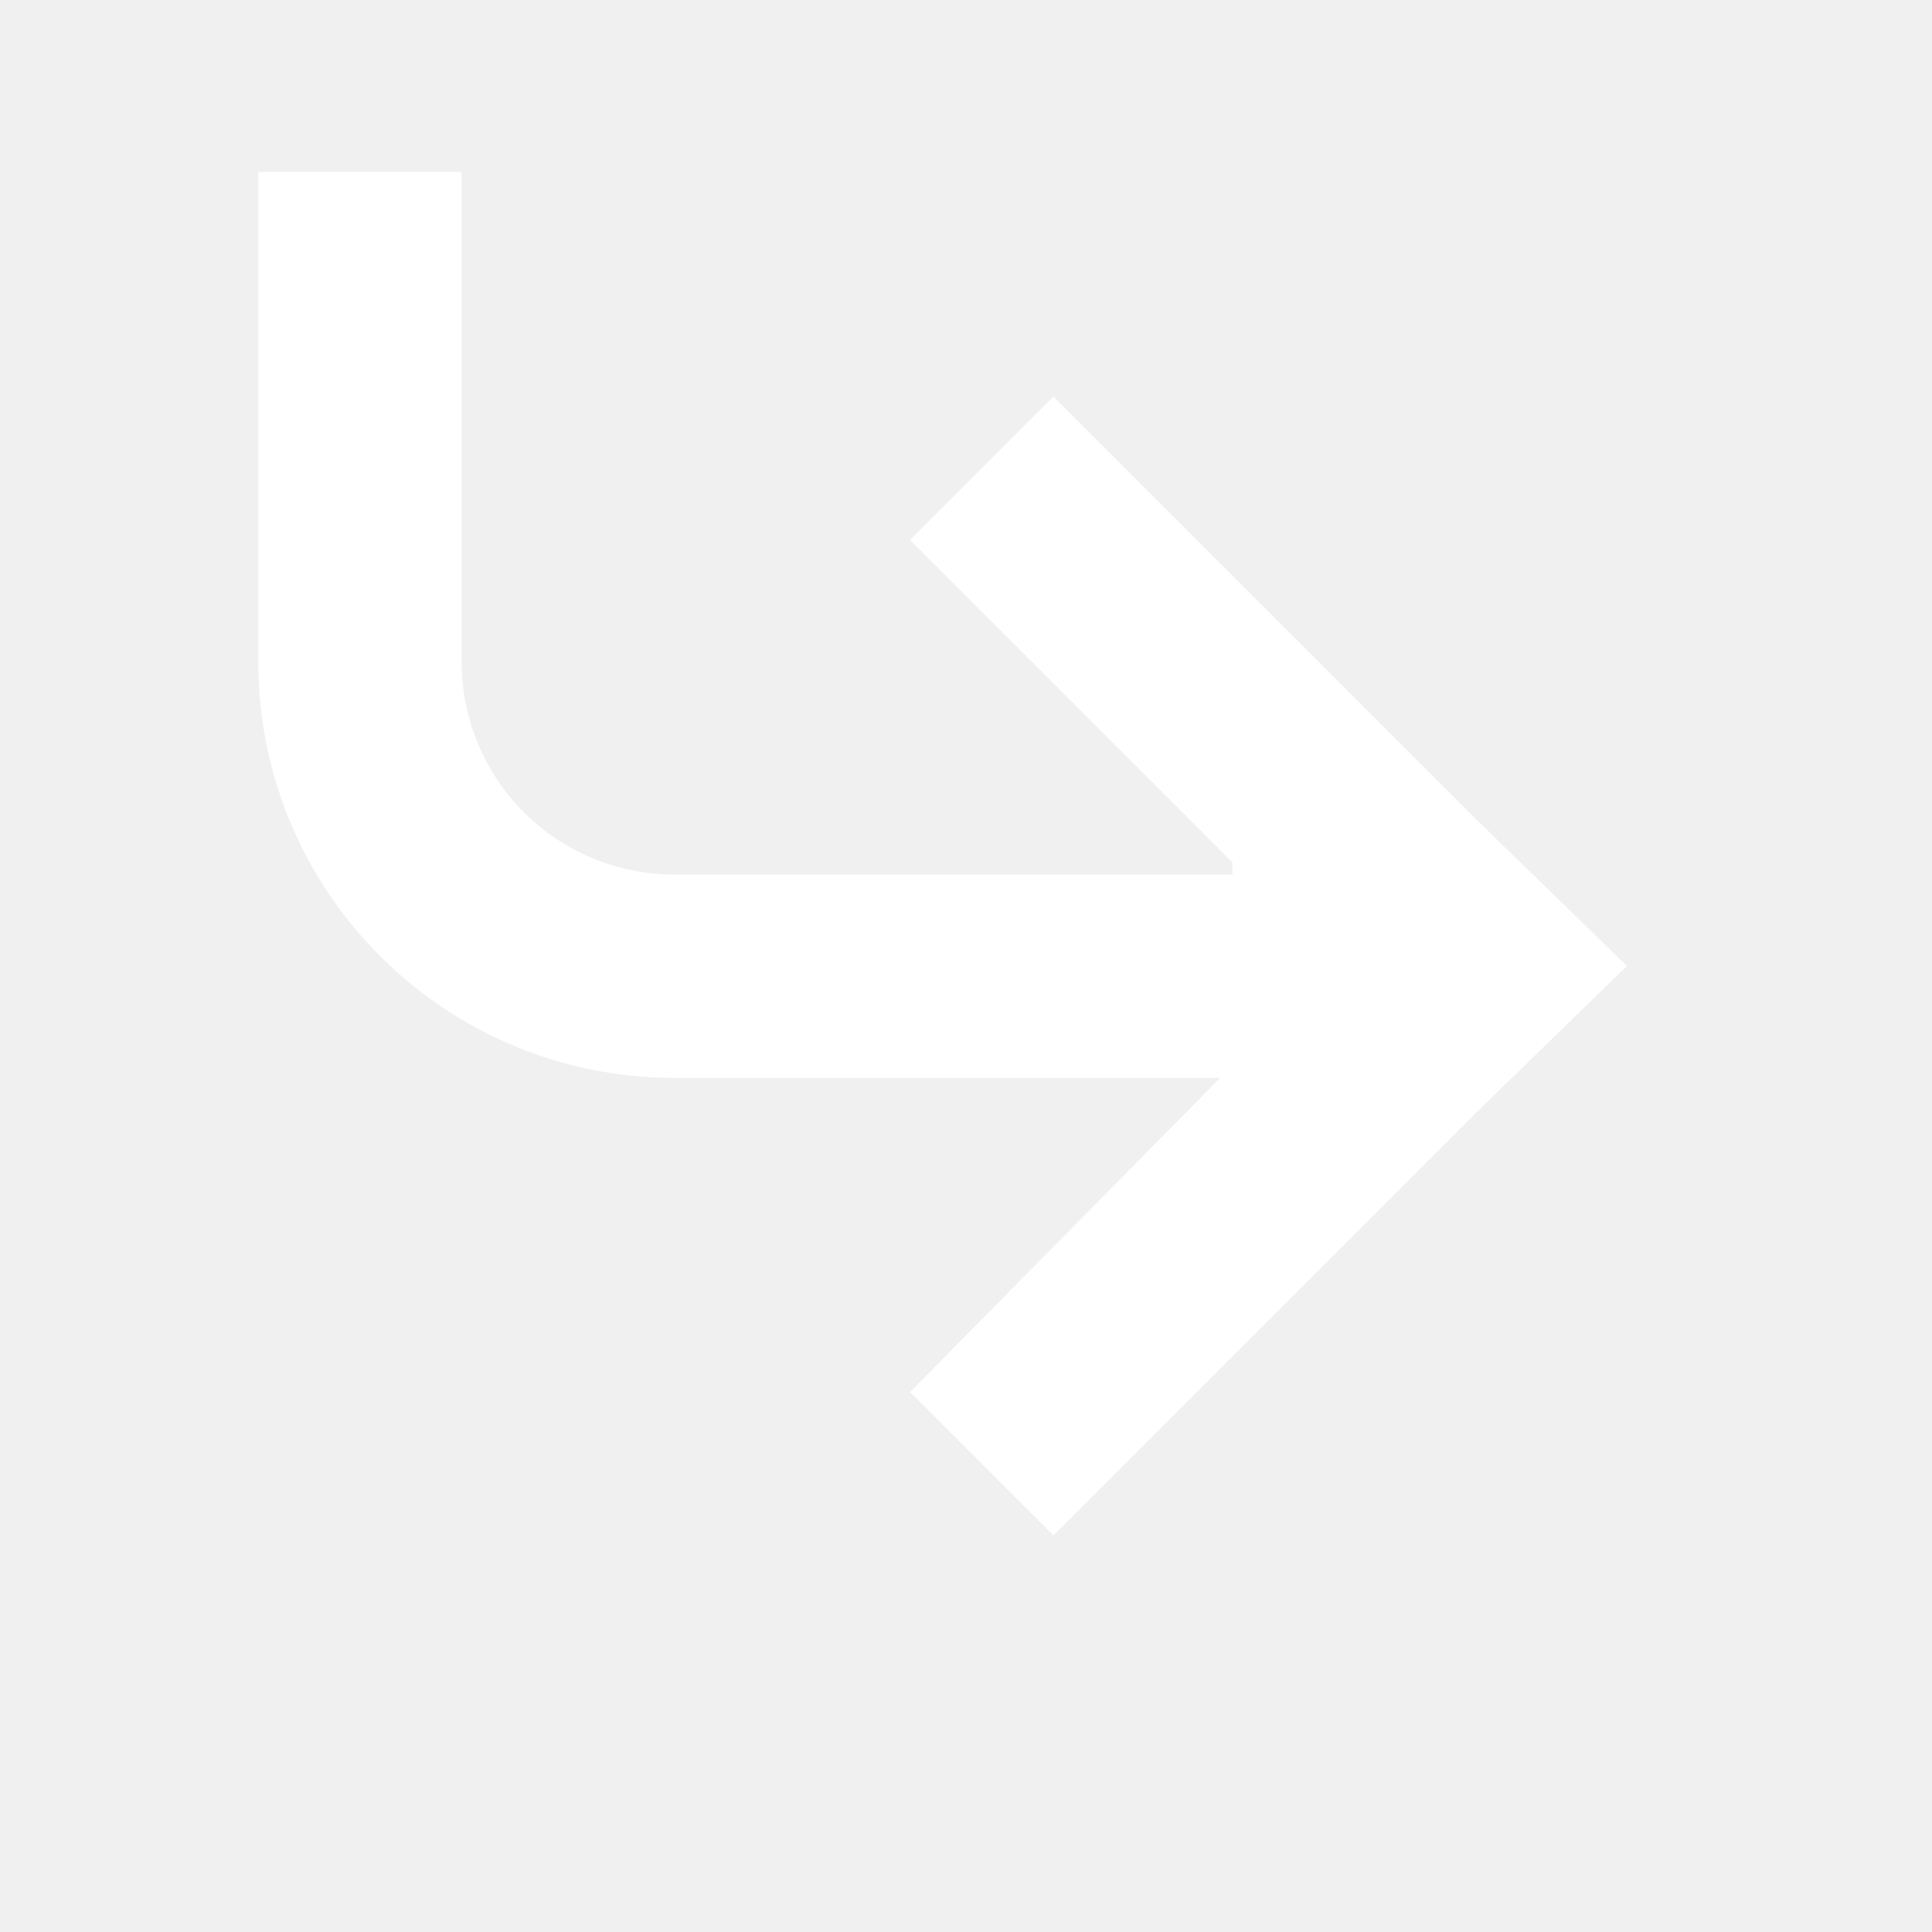
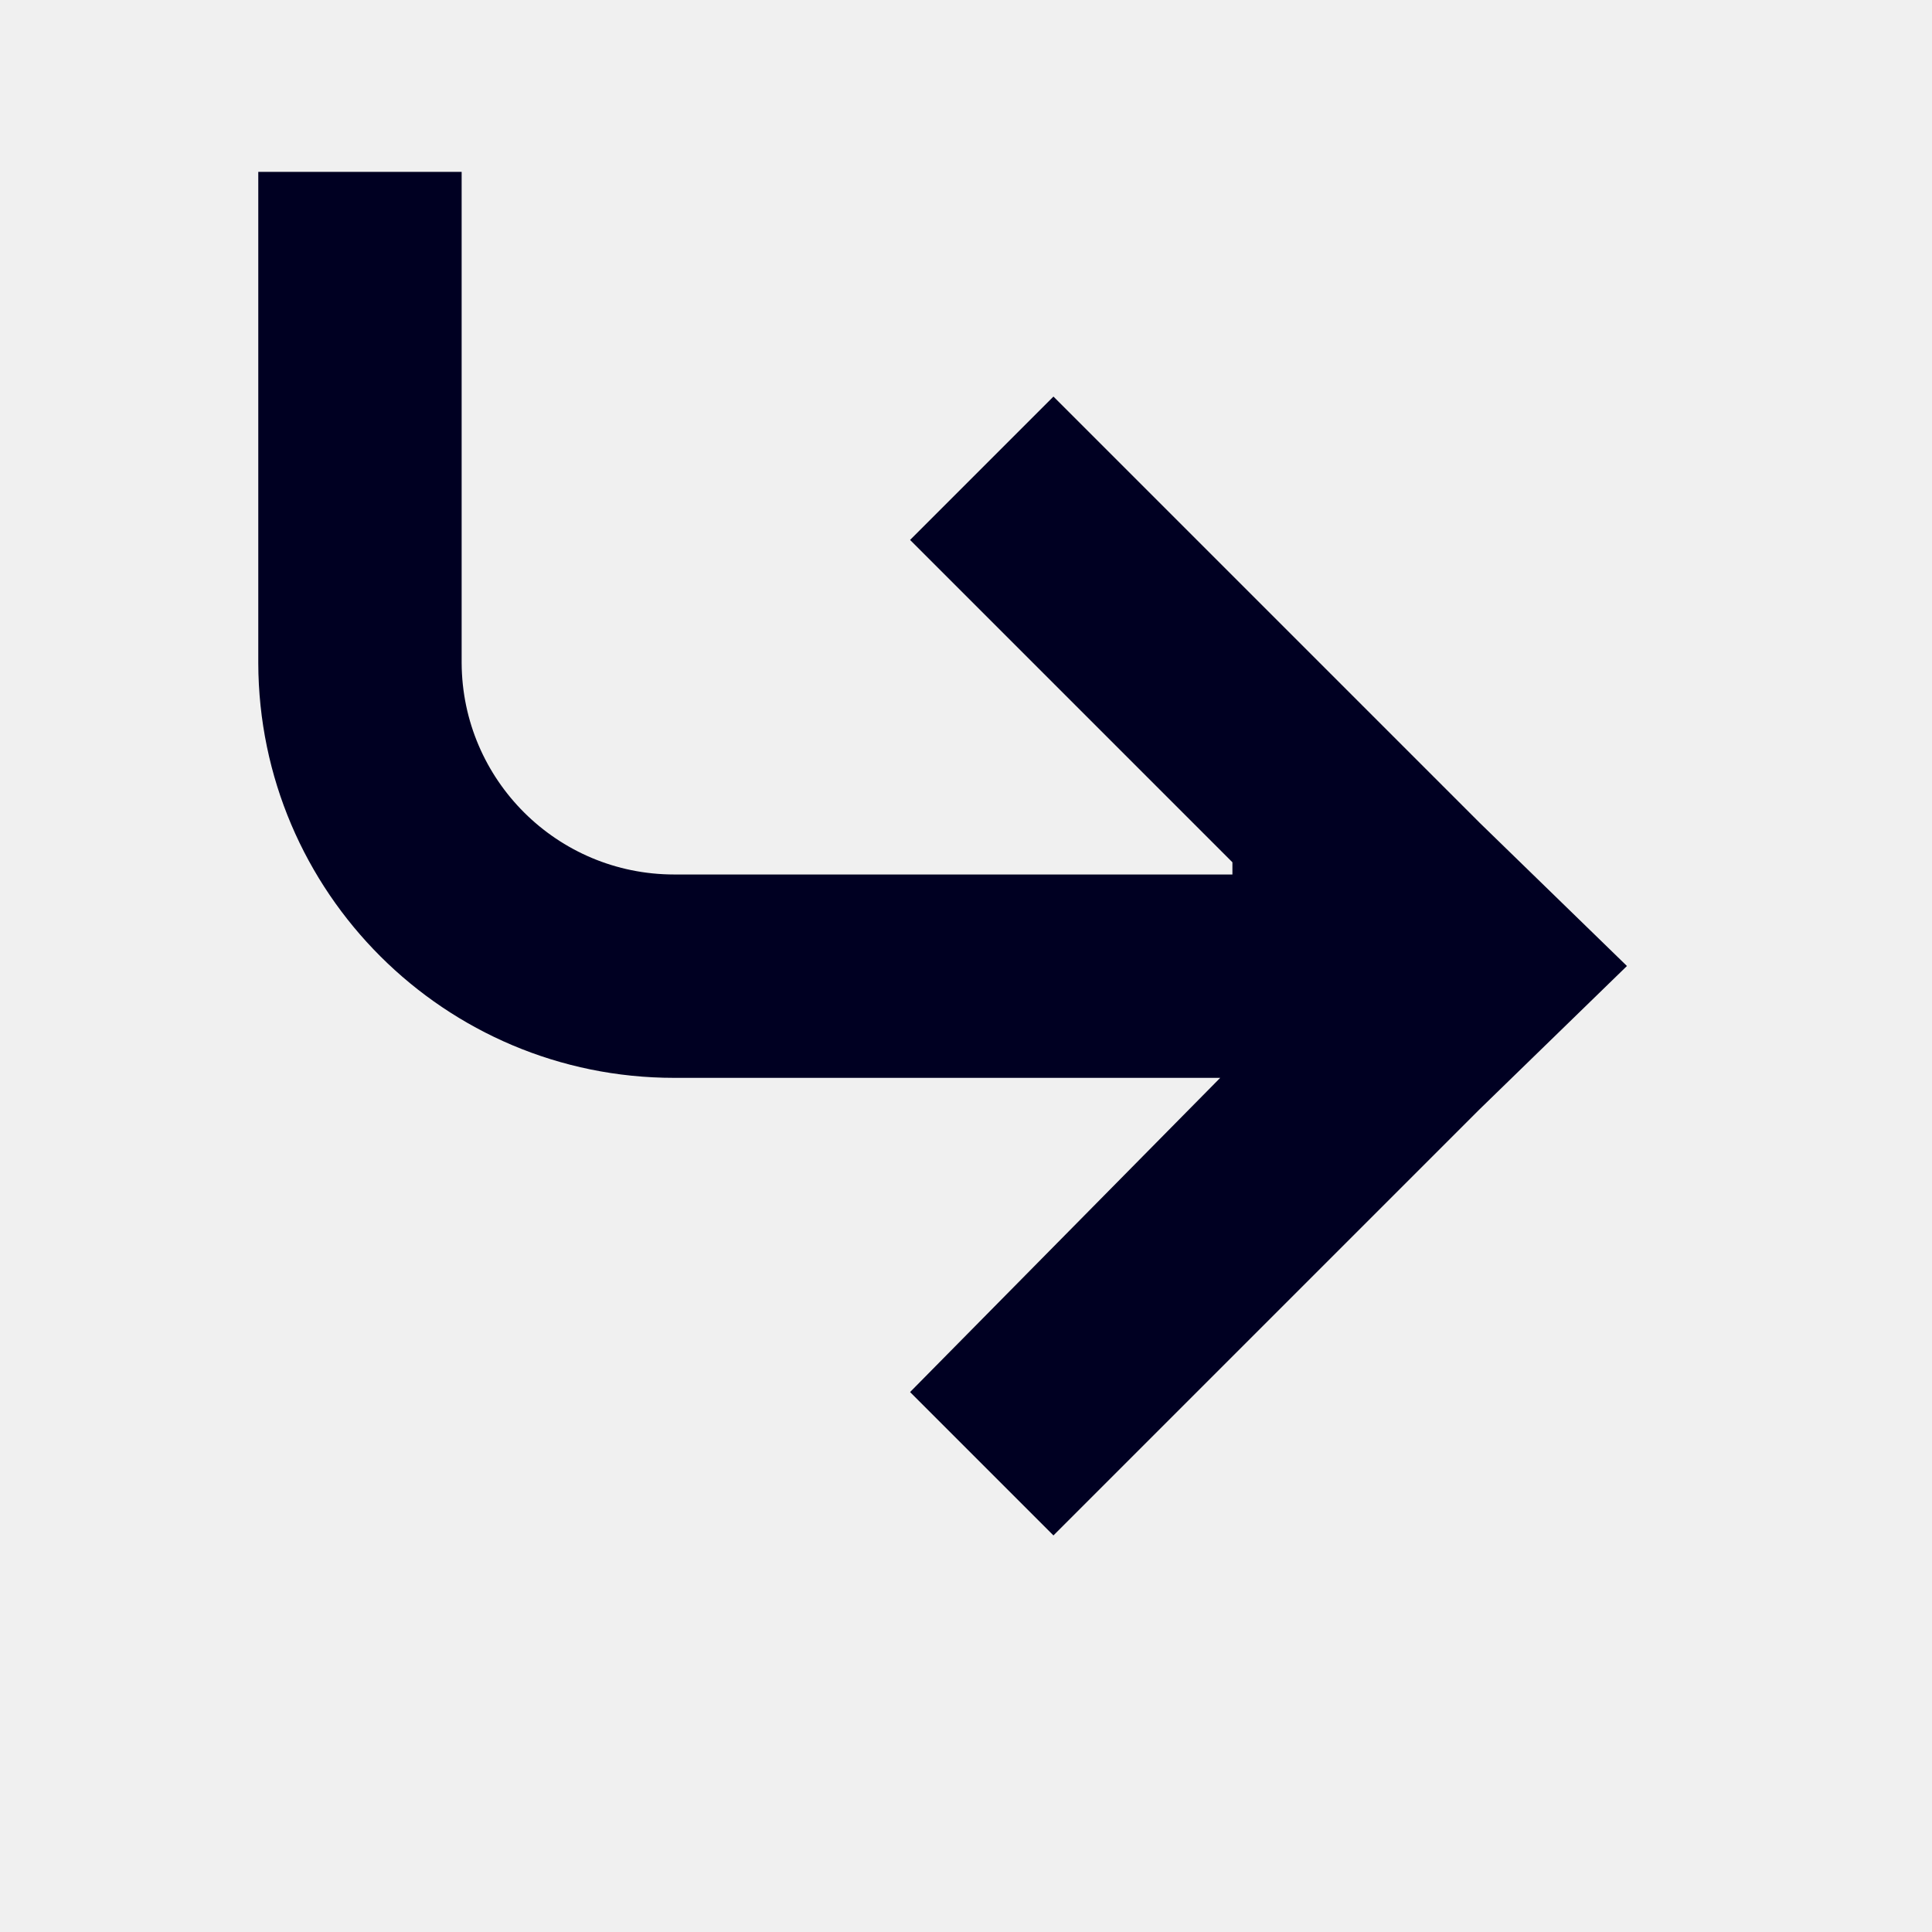
<svg xmlns="http://www.w3.org/2000/svg" viewBox="0 0 19 19">
-   <style>path{fill:#fff;}</style>
+   <style>path{fill:#002;}</style>
  <path d="M14.55,8.09,10.36,3.9,8.95,5.31l3.17,3.17V8.6H6.63A2.09,2.09,0,0,1,4.54,6.52V1.69h-2V6.52A4.09,4.09,0,0,0,6.63,10.6H12L8.95,13.69l1.41,1.41,4.19-4.19L16,9.5Z" />
</svg>
